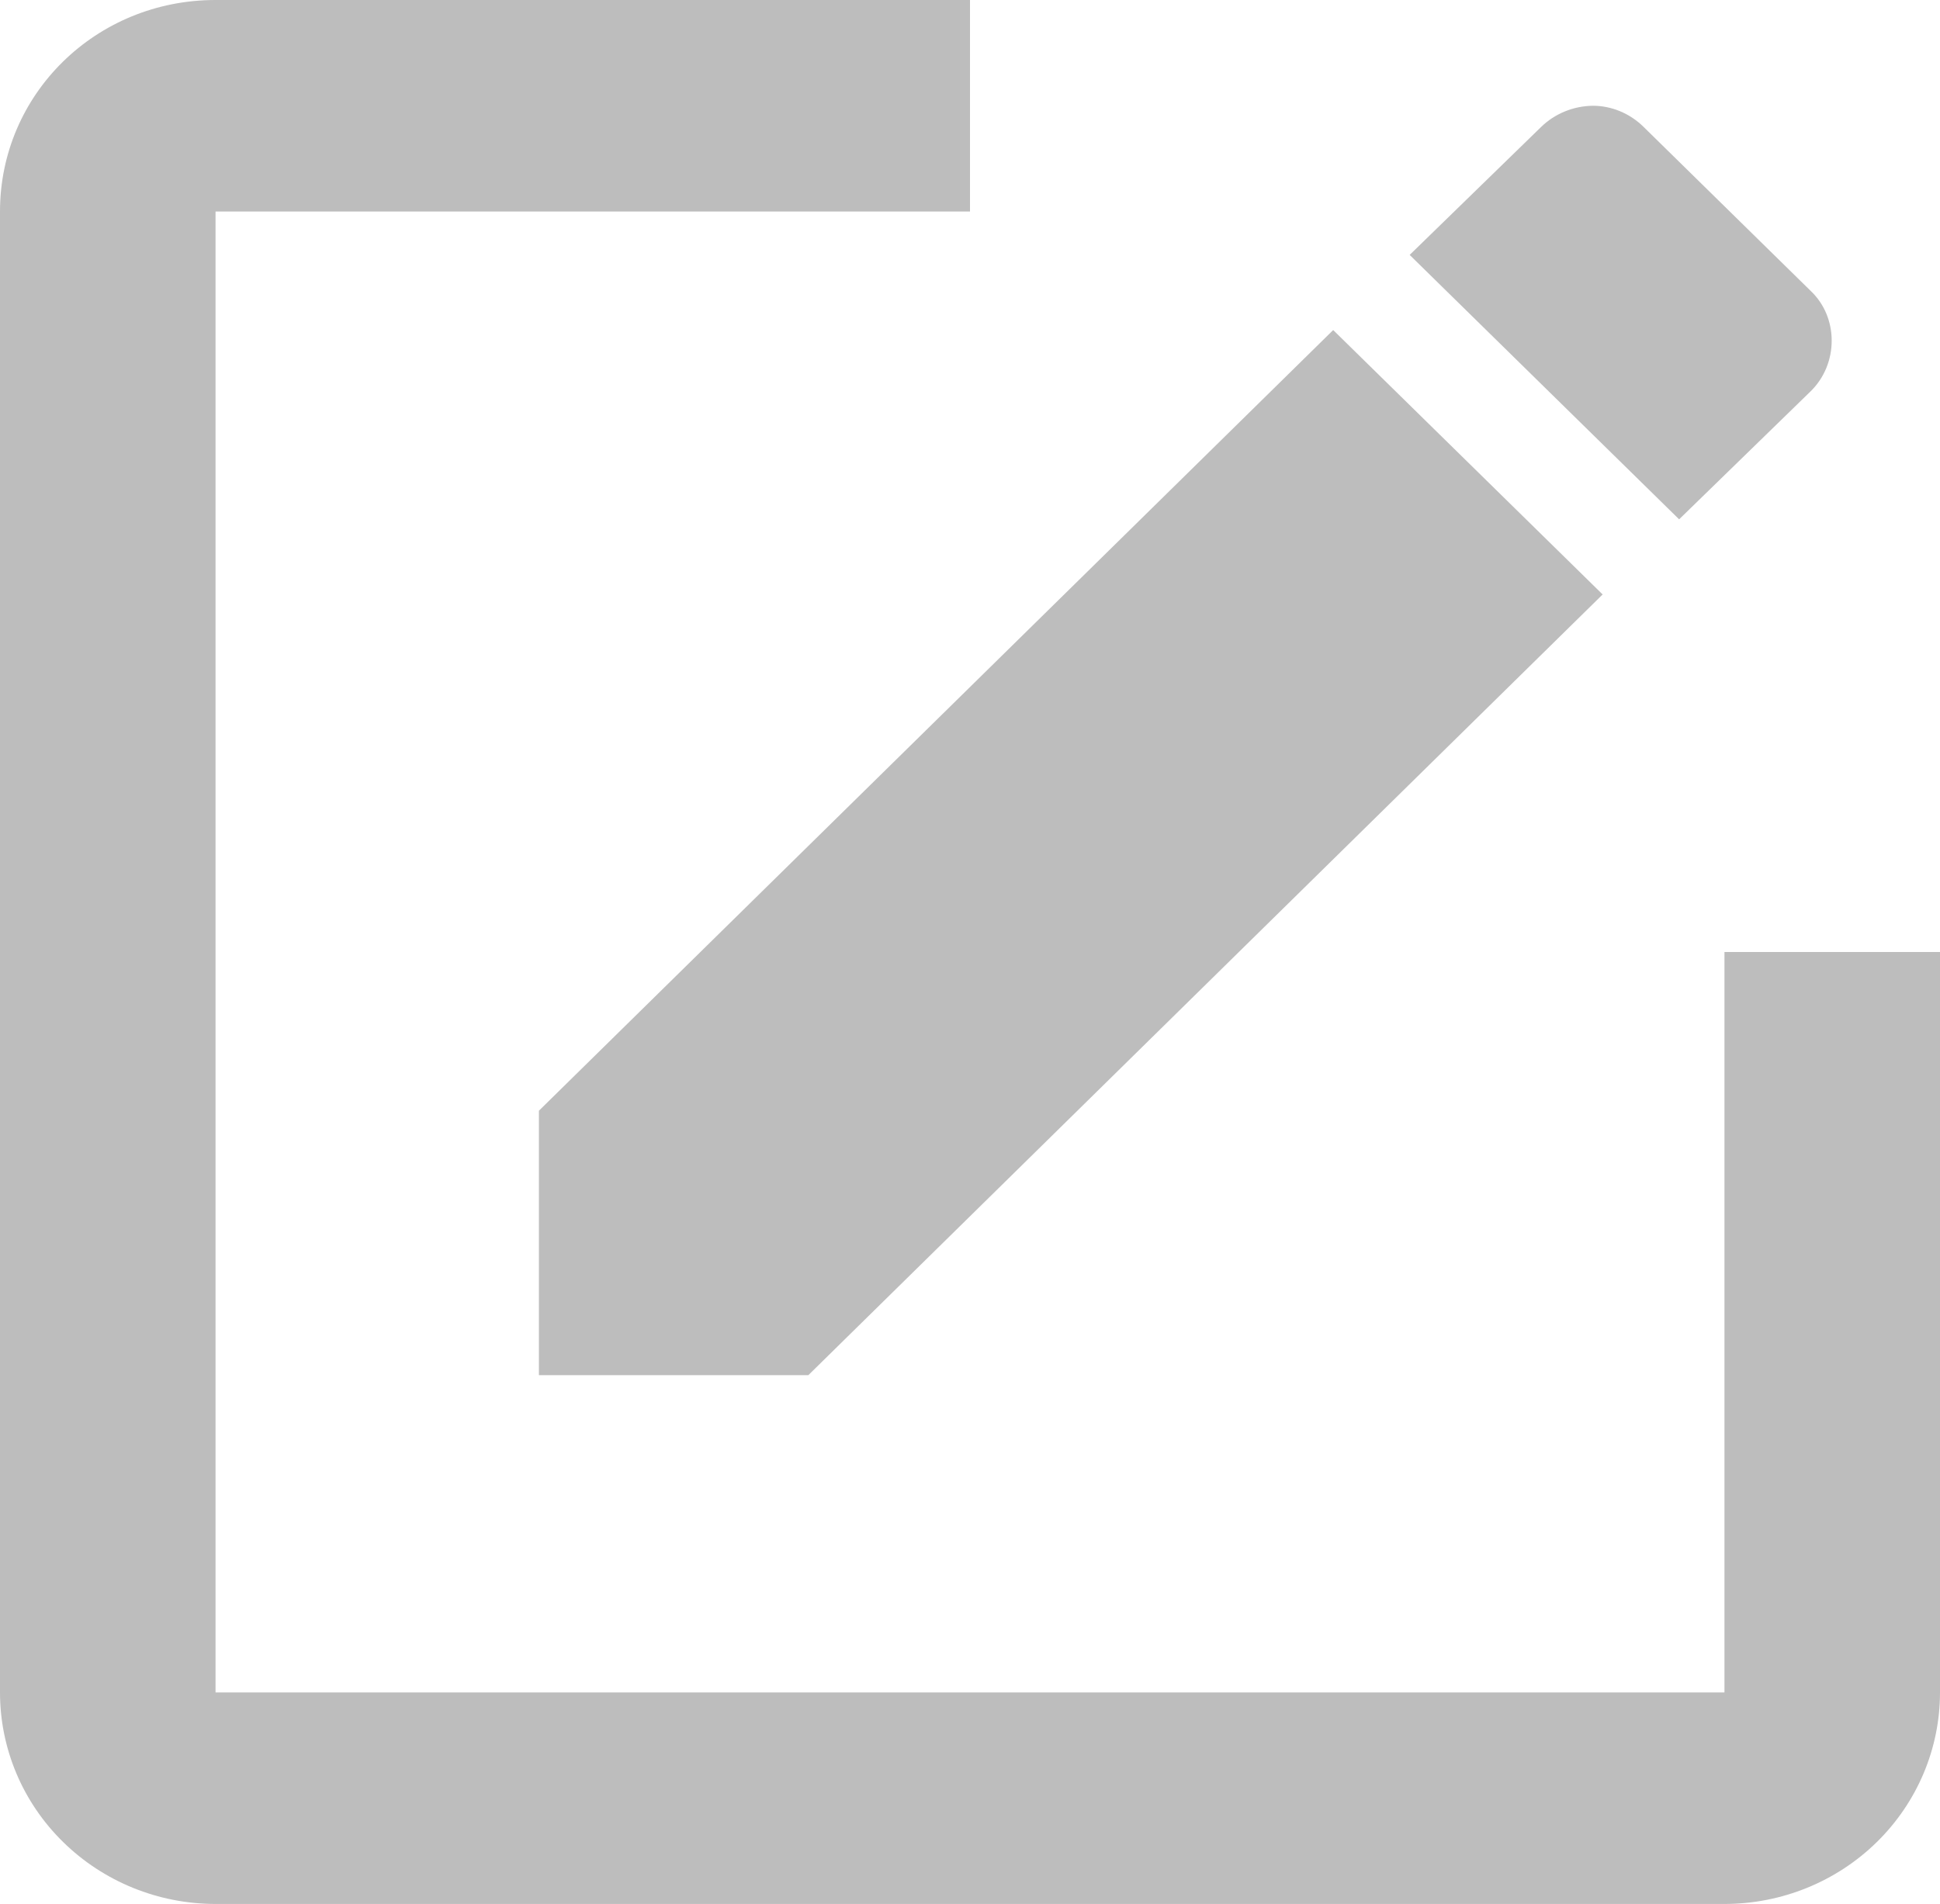
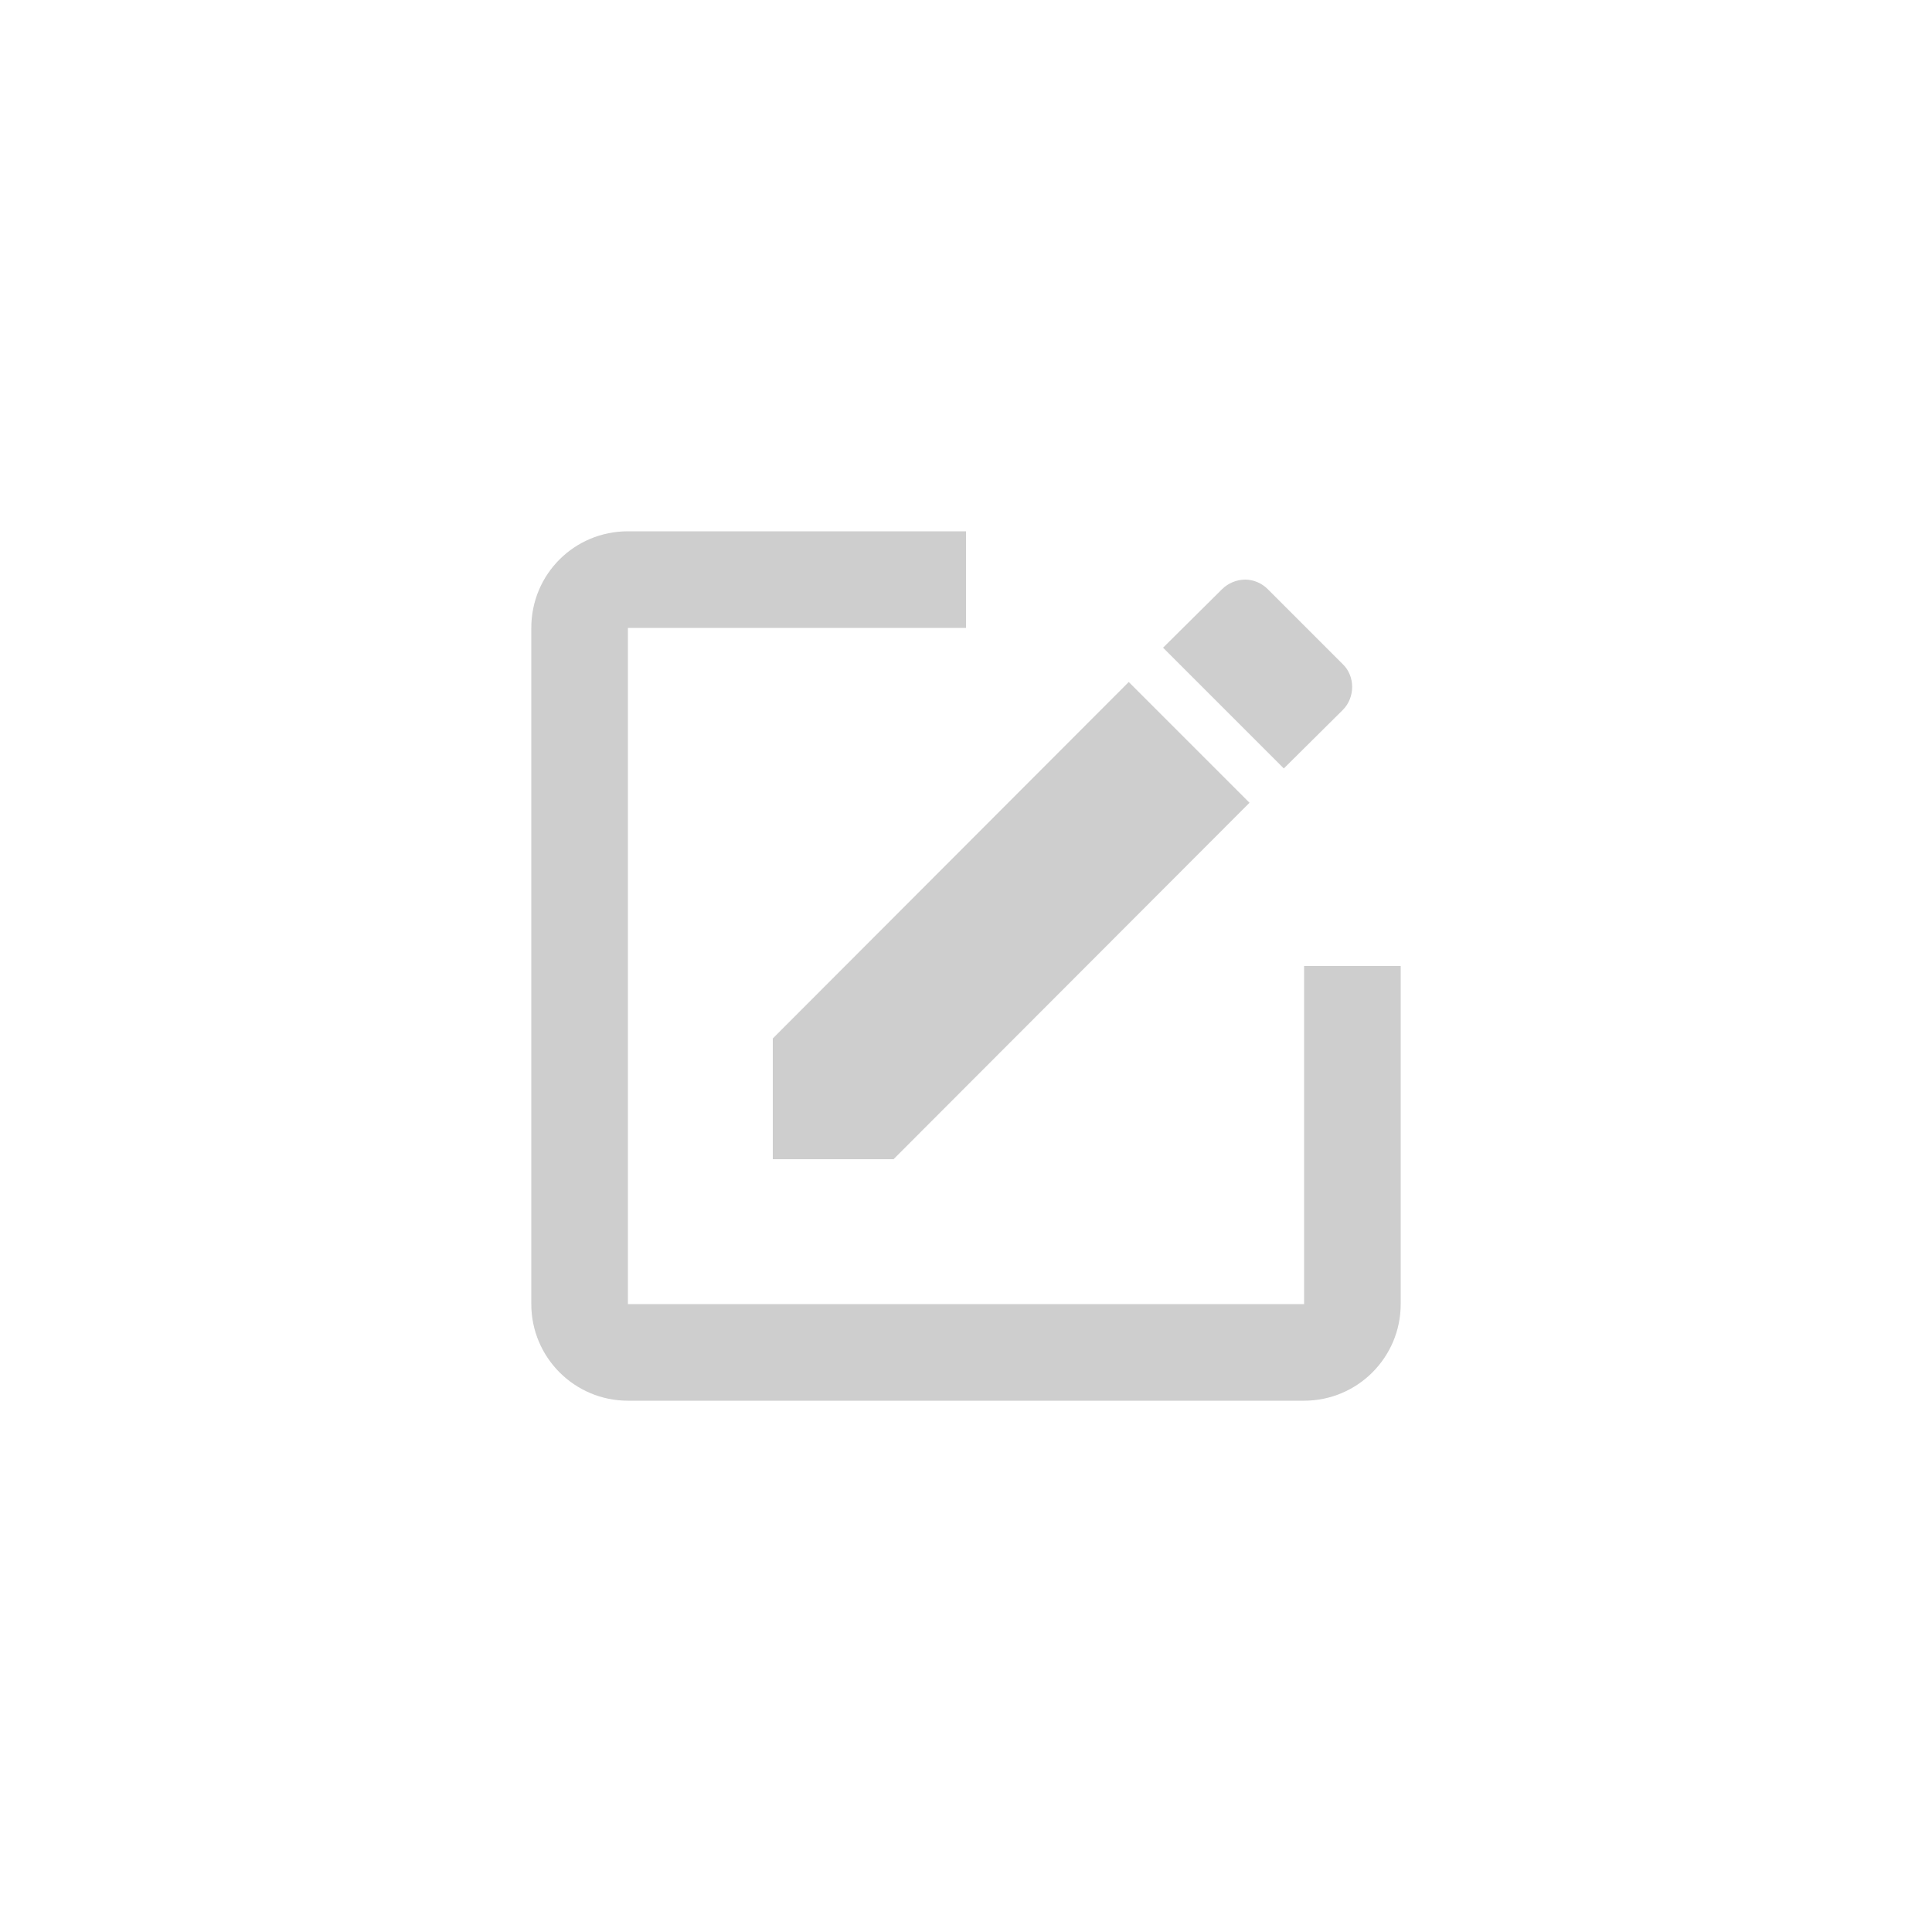
- <svg xmlns="http://www.w3.org/2000/svg" width="19" height="18.648">
-   <g>
-     <rect fill="none" id="canvas_background" height="402" width="582" y="-1" x="-1" />
-   </g>
-   <g>
-     <path stroke-width="0" id="svg_1" fill="#BDBDBD" d="m2.111,0c-1.172,0 -2.111,0.922 -2.111,2.072l0,14.506c0,0.55 0.222,1.077 0.618,1.465c0.396,0.389 0.933,0.607 1.493,0.607l14.778,0c0.56,0 1.097,-0.218 1.493,-0.607c0.396,-0.389 0.618,-0.916 0.618,-1.465l0,-7.253l-2.111,0l0,7.253l-14.778,0l0,-14.506l7.389,0l0,-2.072l-7.389,0zm13.49,1.036c-0.19,0.002 -0.372,0.076 -0.507,0.207l-1.288,1.254l2.639,2.59l1.288,-1.254c0.275,-0.269 0.275,-0.725 0,-0.984l-1.636,-1.606c-0.137,-0.135 -0.317,-0.207 -0.496,-0.207zm-2.544,2.197l-7.779,7.647l0,2.59l2.639,0l7.779,-7.647l-2.639,-2.59z" />
-   </g>
+ <svg xmlns="http://www.w3.org/2000/svg" width="40" height="40" fill="none">
+   <path d="M13 11c-1.11 0-2 .89-2 2v14a2 2 0 0 0 2 2h14a2 2 0 0 0 2-2v-7h-2v7H13V13h7v-2h-7Zm12.78 1a.69.69 0 0 0-.48.2l-1.22 1.21 2.5 2.5 1.22-1.21c.26-.26.26-.7 0-.95l-1.55-1.55c-.13-.13-.3-.2-.47-.2Zm-2.41 2.12L16 21.5V24h2.5l7.37-7.38-2.5-2.5Z" fill="#CECECE" />
</svg>
